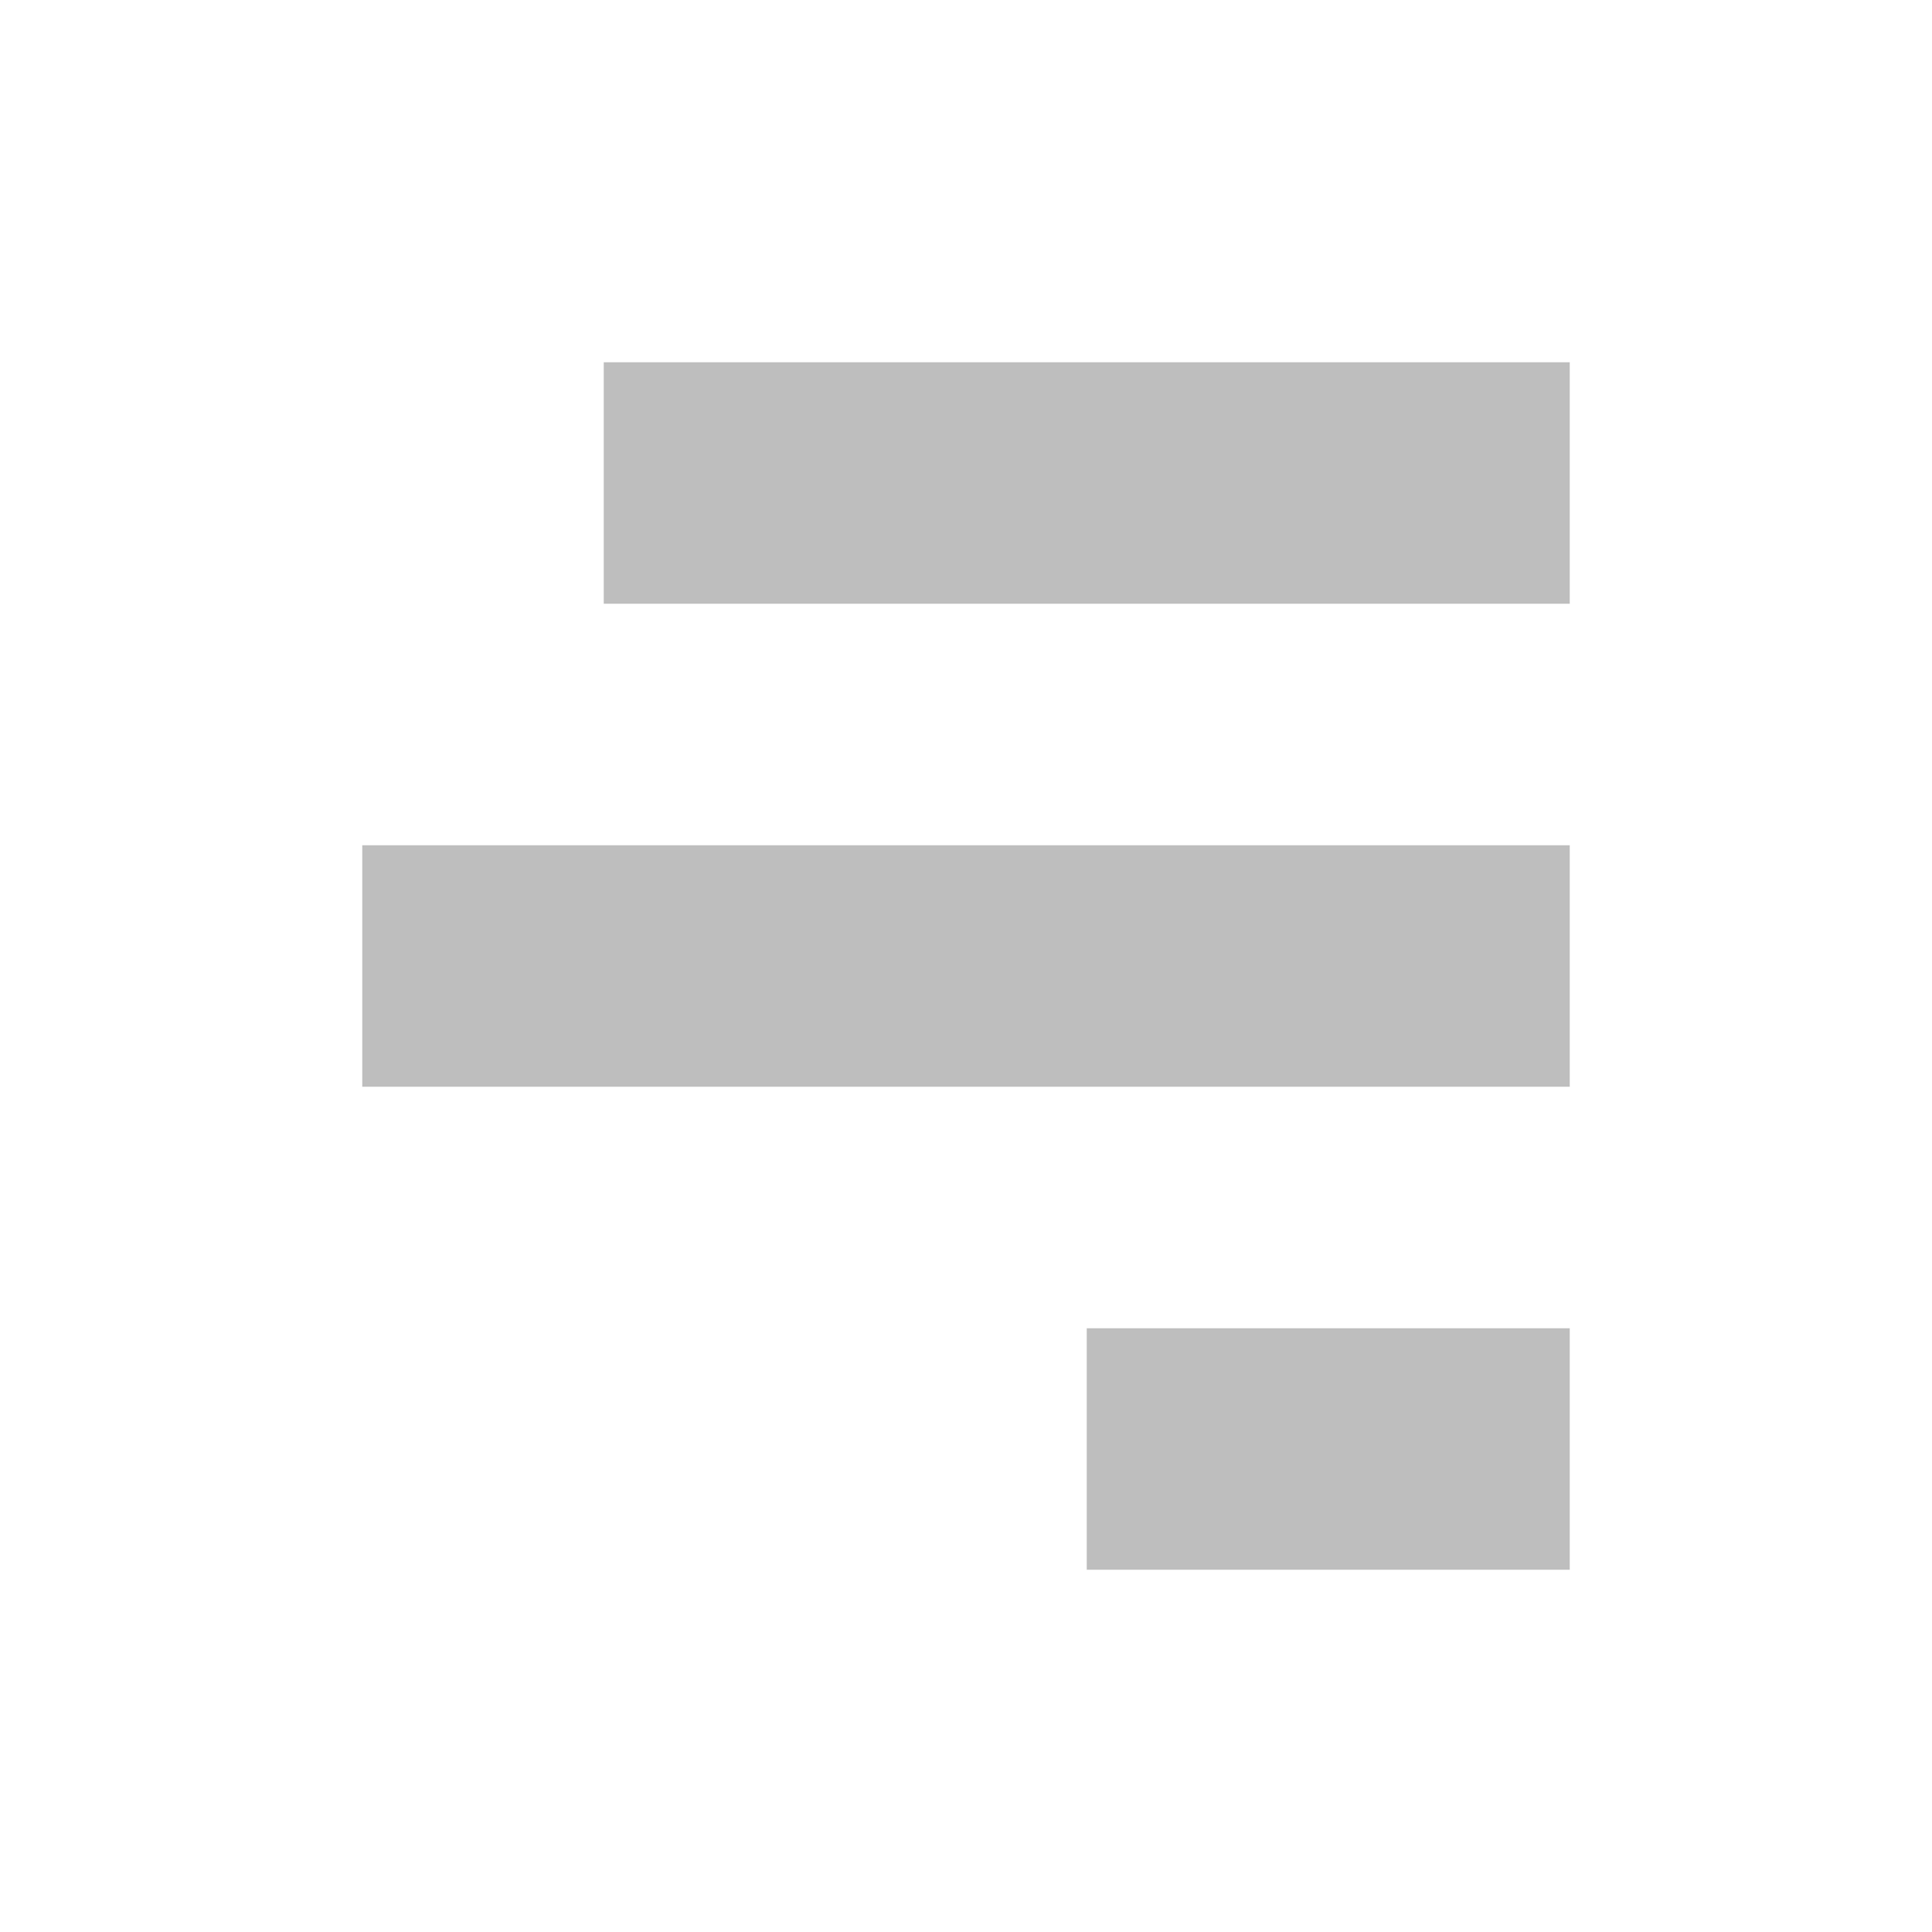
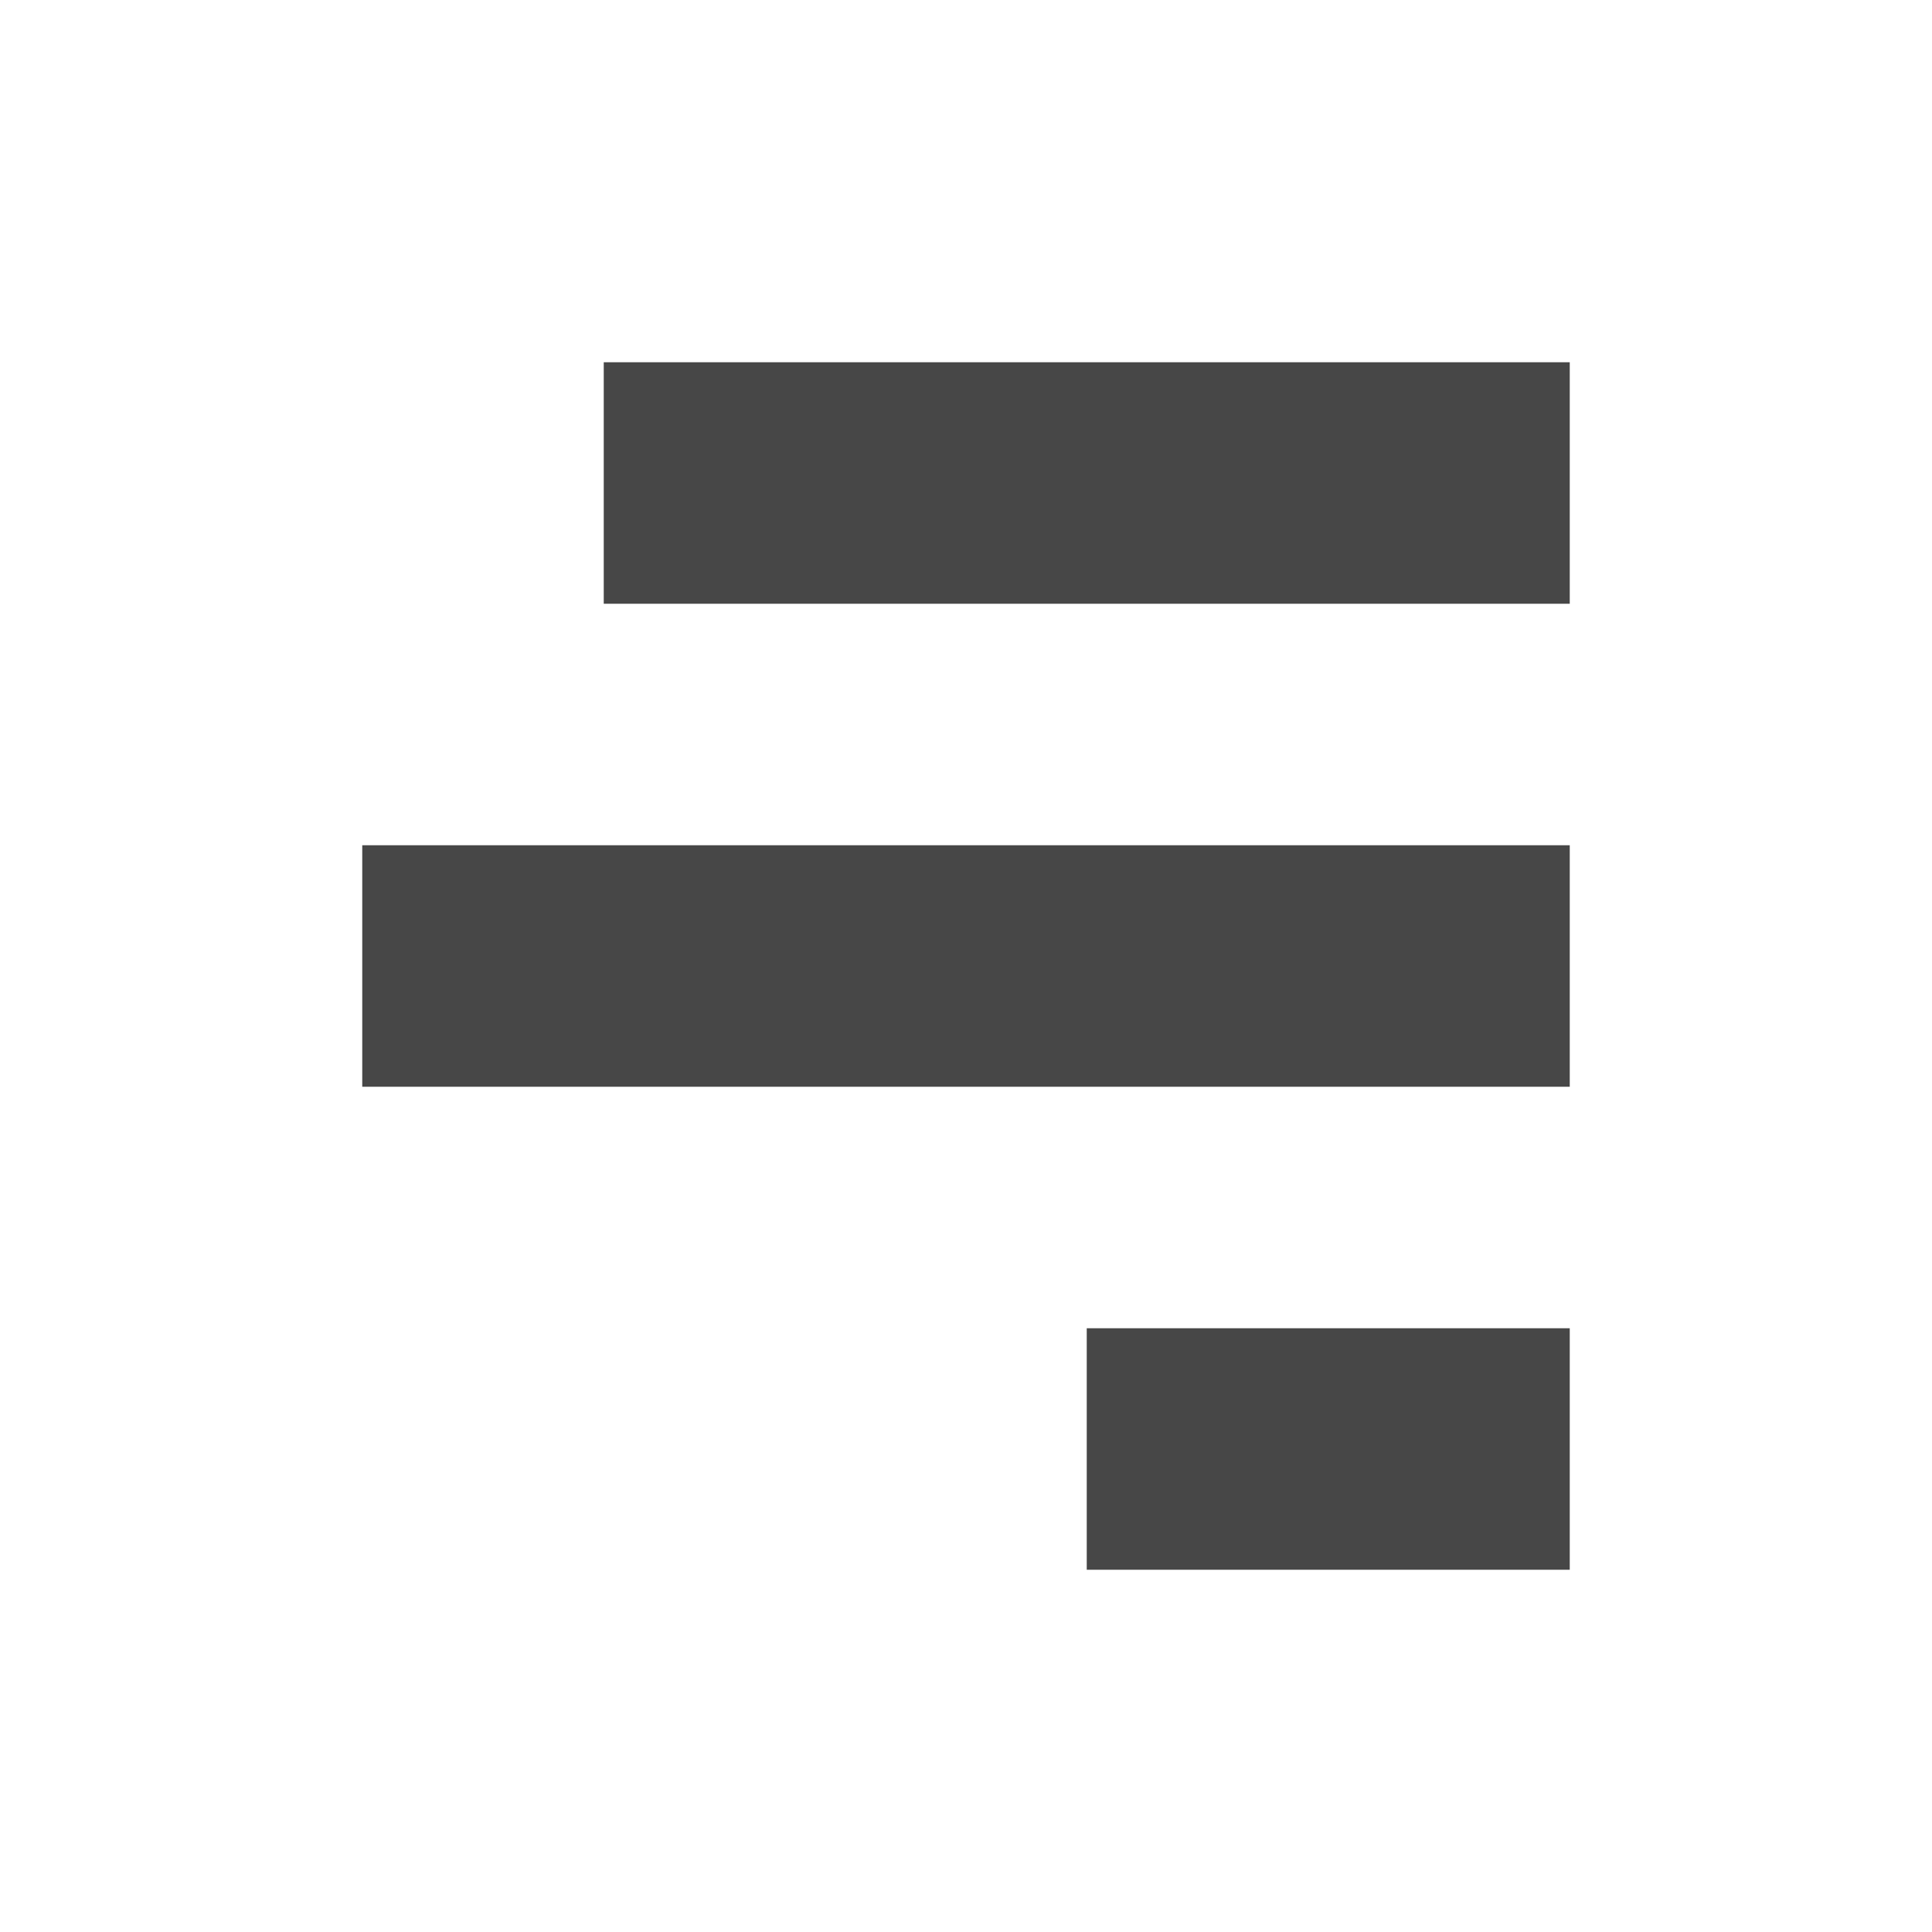
- <svg xmlns="http://www.w3.org/2000/svg" id="svg7384" height="16" width="16" version="1.1">
-   <g id="layer9" transform="translate(-141 -277)">
-     <g id="g4910" transform="translate(40,-80)">
-       <rect id="rect3825-9-8-7-9-1-5" style="color:#bebebe;fill:#bebebe" height="2" width="8" y="360" x="106" />
-       <rect id="rect3825-9-8-7-8-4-7-6" style="color:#bebebe;fill:#bebebe" height="2" width="10" y="364" x="104" />
-       <rect id="rect3825-9-8-7-8-9-9-8-3" style="color:#bebebe;fill:#bebebe" height="2" width="4" y="368" x="110" />
-     </g>
+ <svg xmlns="http://www.w3.org/2000/svg" width="16" height="16">
+   <g color="#bebebe" fill="#474747">
+     <path d="M5 3h8v2H5zM3 7h10v2H3zM9 11h4v2H9z" style="marker:none" overflow="visible" />
  </g>
</svg>
